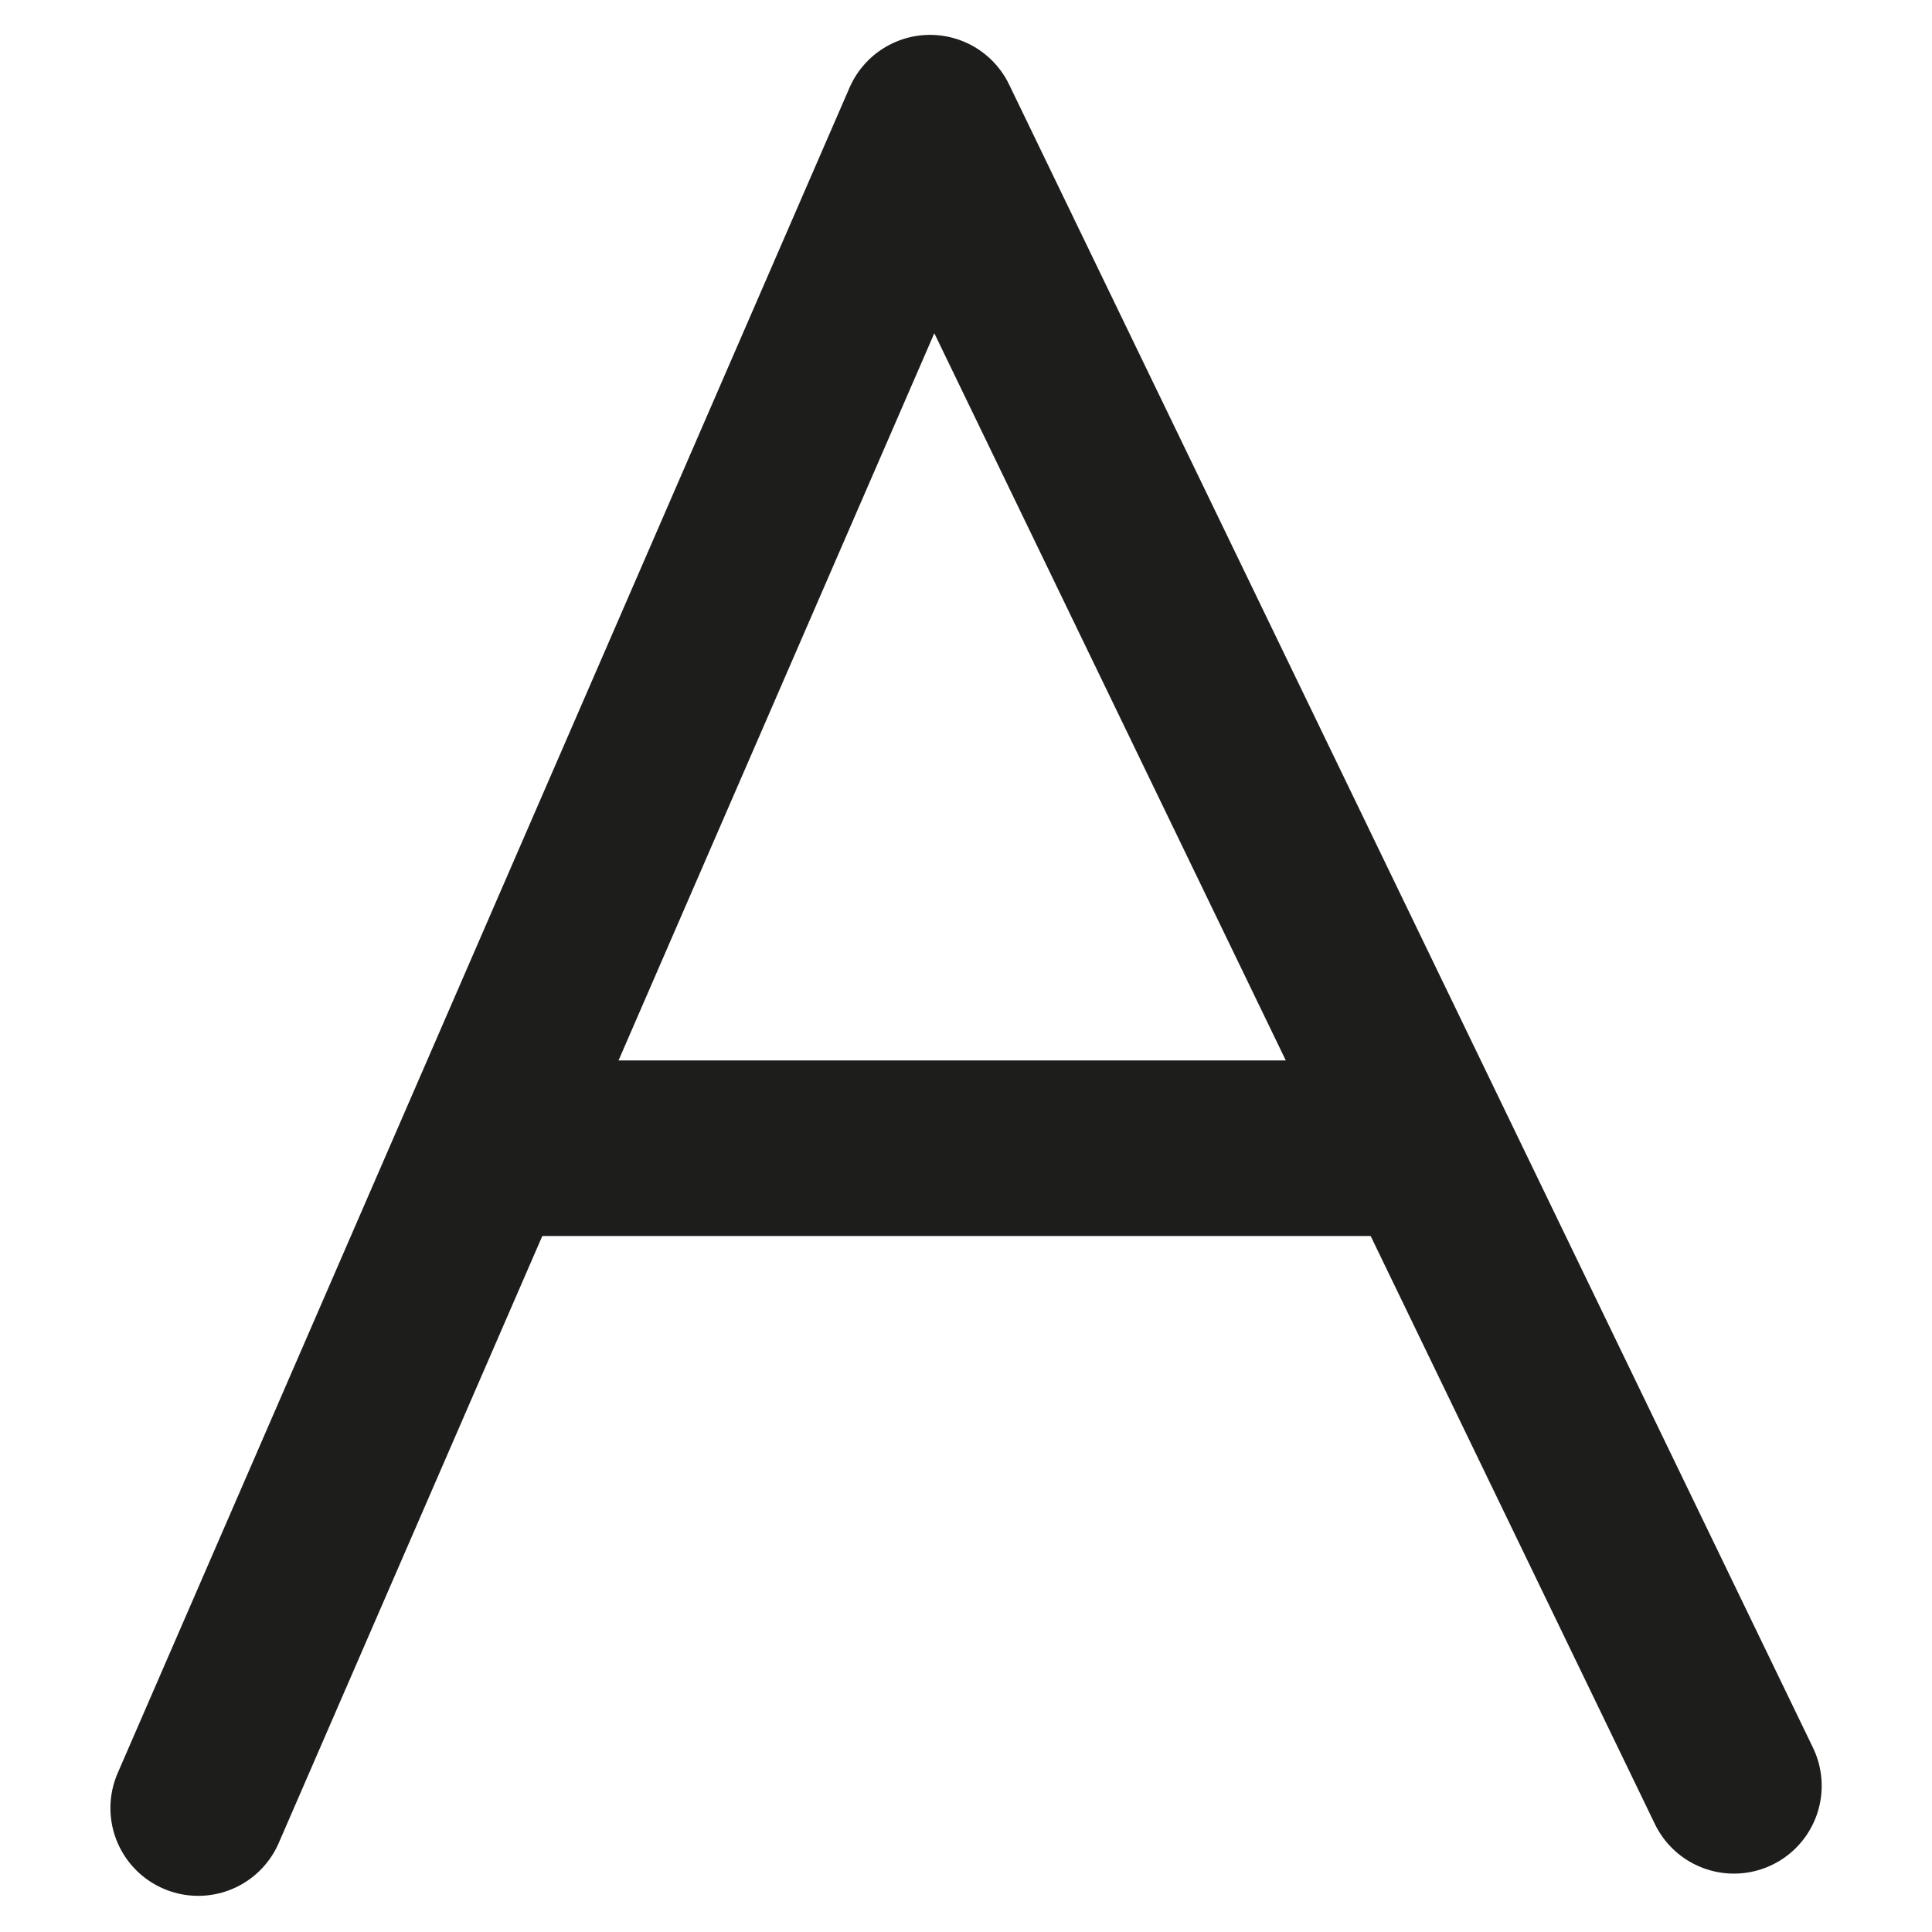
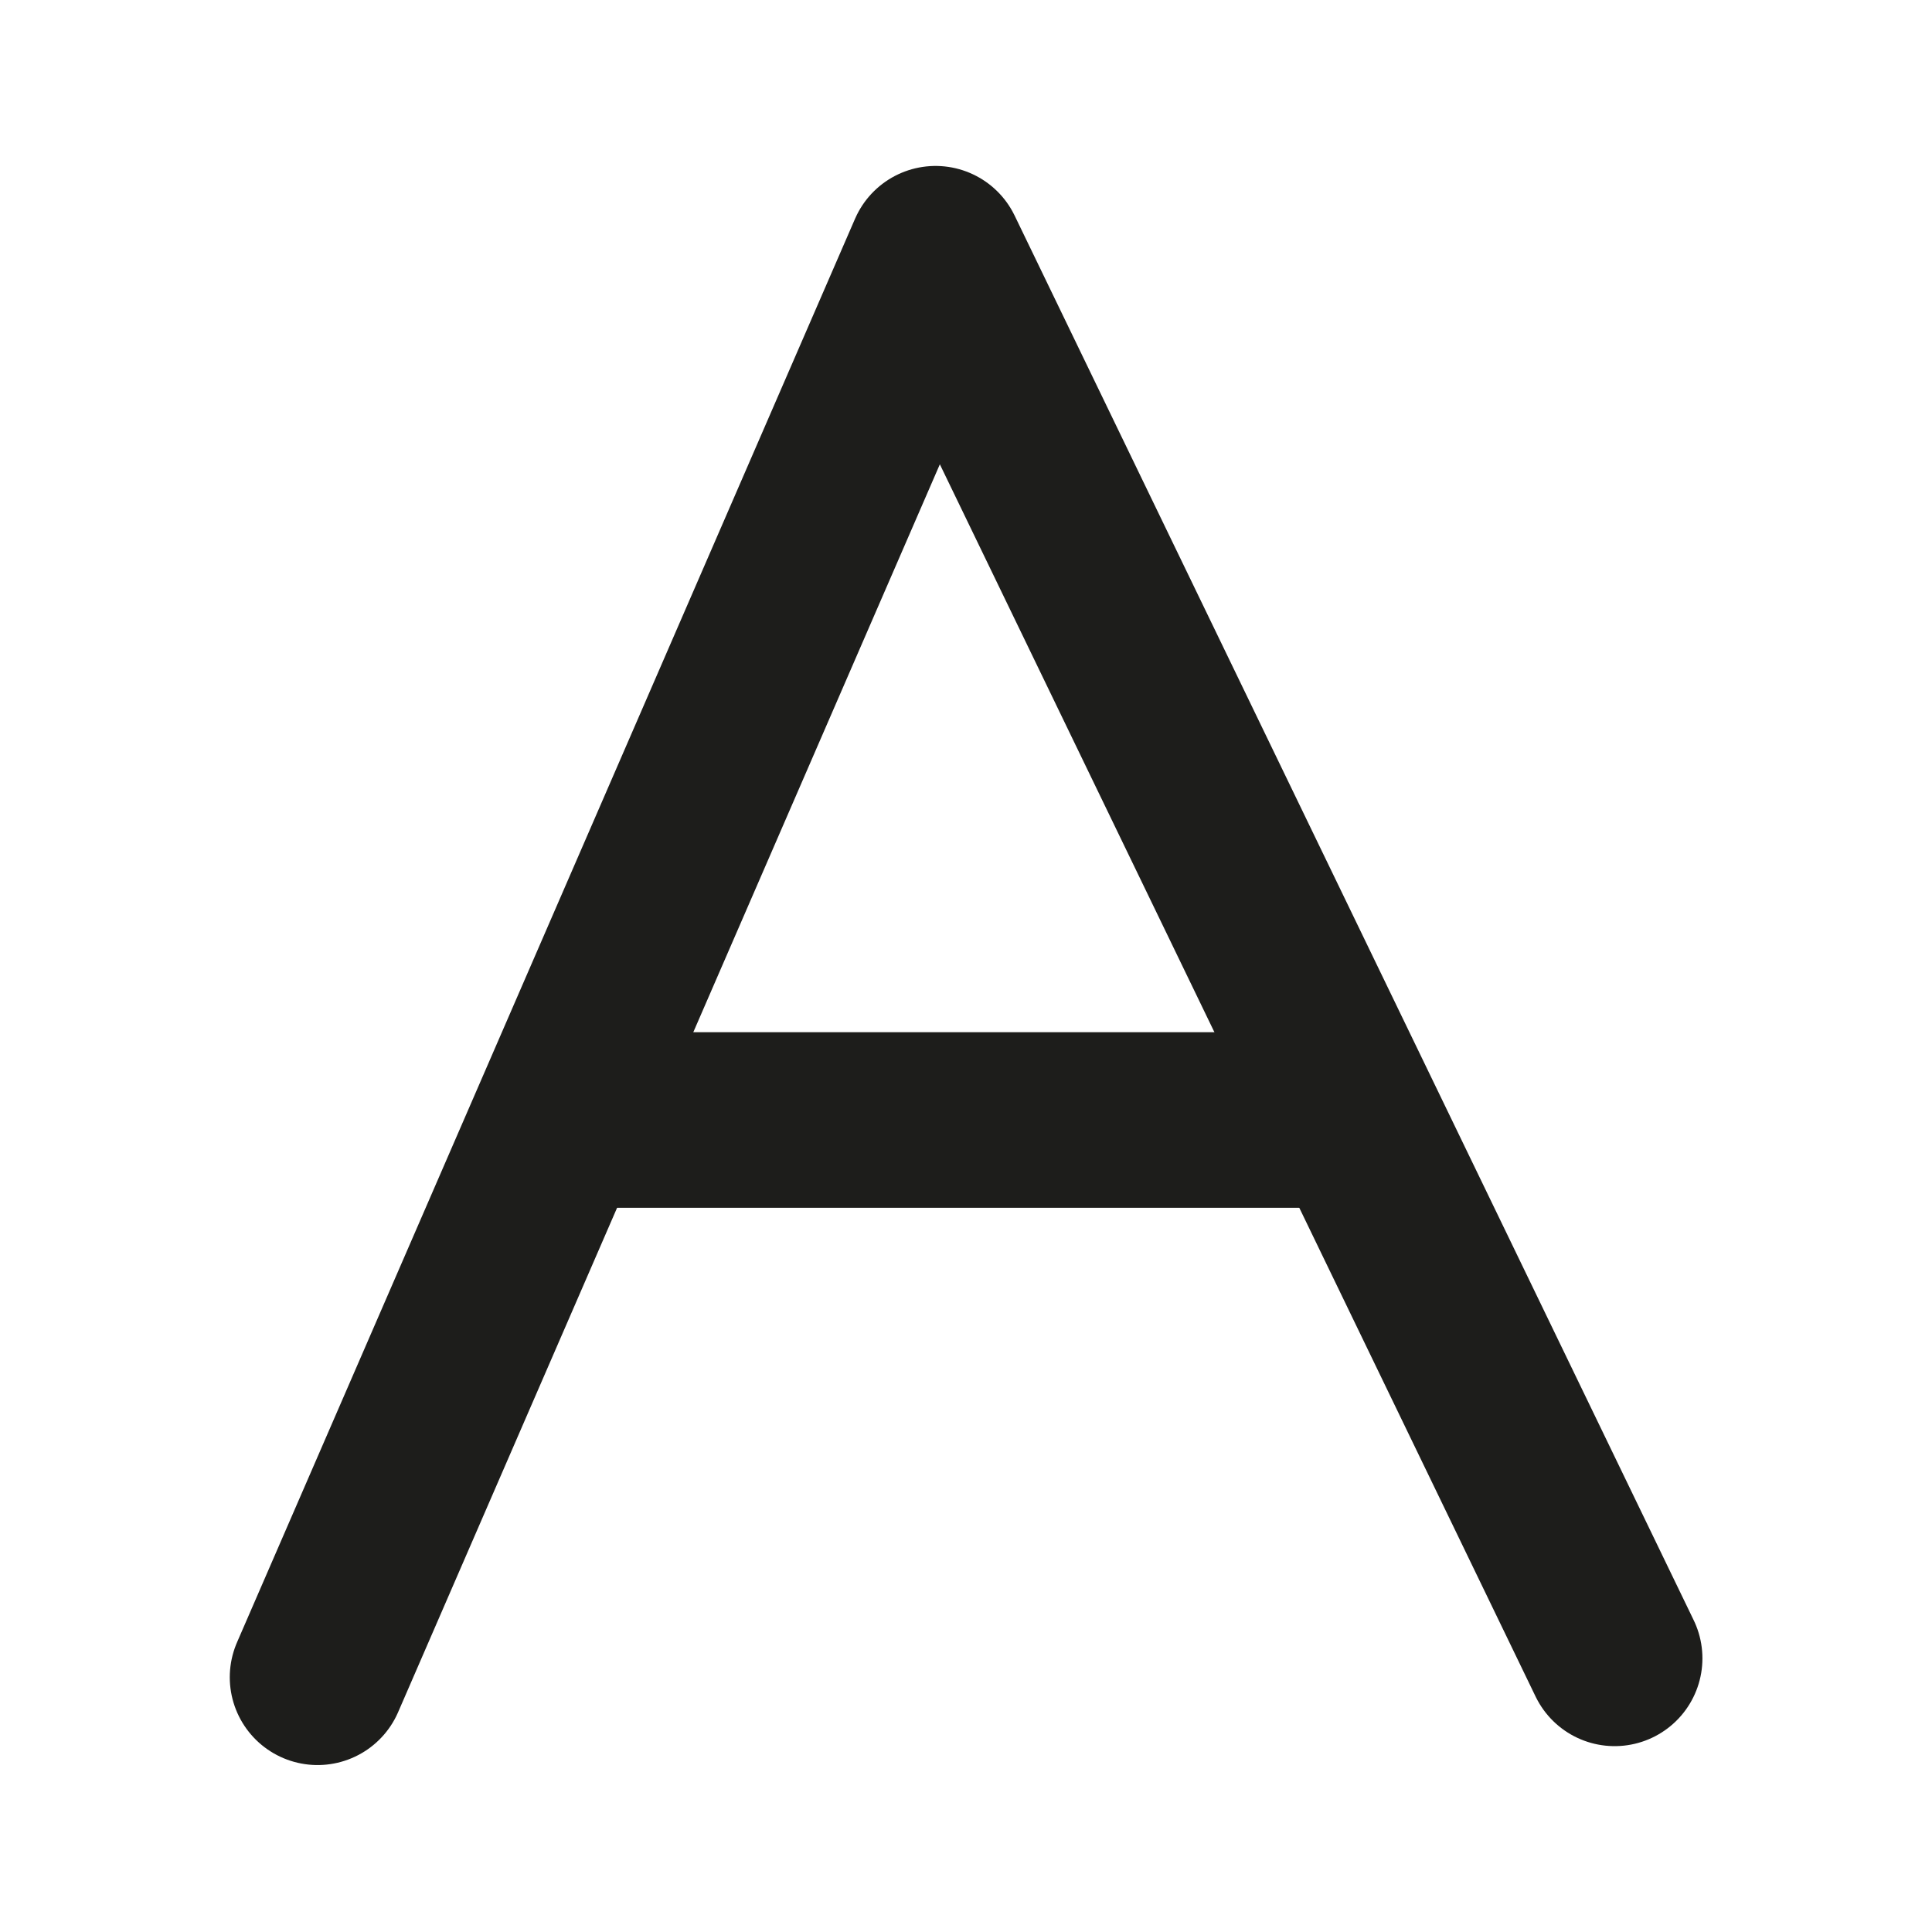
<svg xmlns="http://www.w3.org/2000/svg" width="22" height="22" viewBox="0 0 5.821 5.821" version="1.1" id="svg5757">
  <defs id="defs5751" />
  <g id="layer1" transform="translate(-152.2821,-170.6472)">
-     <g id="g855" transform="translate(0.06226268,-0.1392406)">
-       <path id="path849" d="m 152.817,176.234 2.205,-5.078 2.422,5.011" style="fill:none;stroke:#1d1d1b;stroke-width:0.529;stroke-linecap:round;stroke-linejoin:round;stroke-miterlimit:4;stroke-dasharray:none;stroke-opacity:1" />
-       <path id="path851" d="m 153.752,174.246 h 2.689" style="fill:none;stroke:#1d1d1b;stroke-width:0.529;stroke-linecap:butt;stroke-linejoin:round;stroke-miterlimit:4;stroke-dasharray:none;stroke-opacity:1" />
+     <g id="g825" transform="translate(0.4008977,0.4356994)">
+       <path id="path849" d="m 152.838,175.265 1.862,-4.289 2.046,4.232" style="fill:none;stroke:#1d1d1b;stroke-width:0.529;stroke-linecap:round;stroke-linejoin:round;stroke-miterlimit:4;stroke-dasharray:none;stroke-opacity:1" />
+       <path id="path851" d="m 153.628,173.586 h 2.271" style="fill:none;stroke:#1d1d1b;stroke-width:0.529;stroke-linecap:butt;stroke-linejoin:round;stroke-miterlimit:4;stroke-dasharray:none;stroke-opacity:1" />
    </g>
  </g>
</svg>
